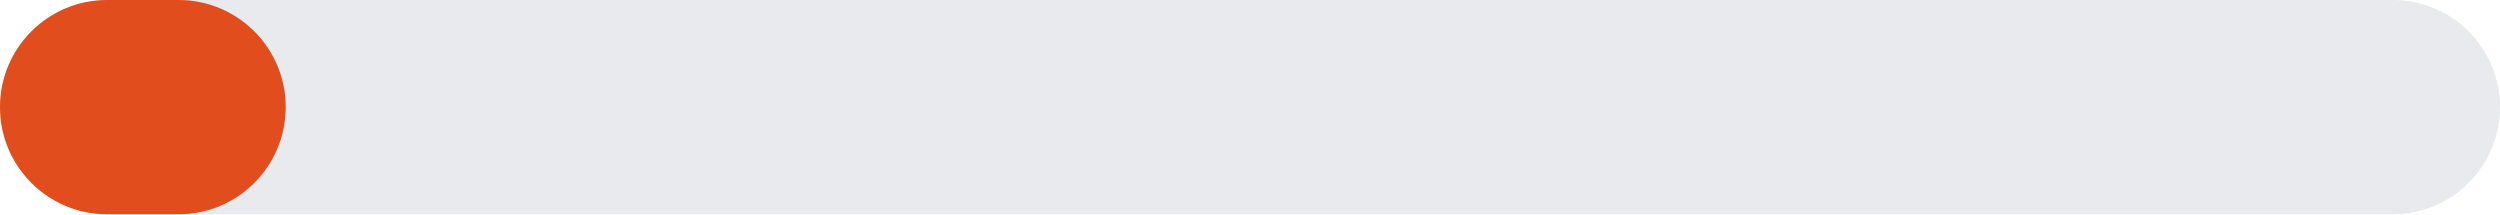
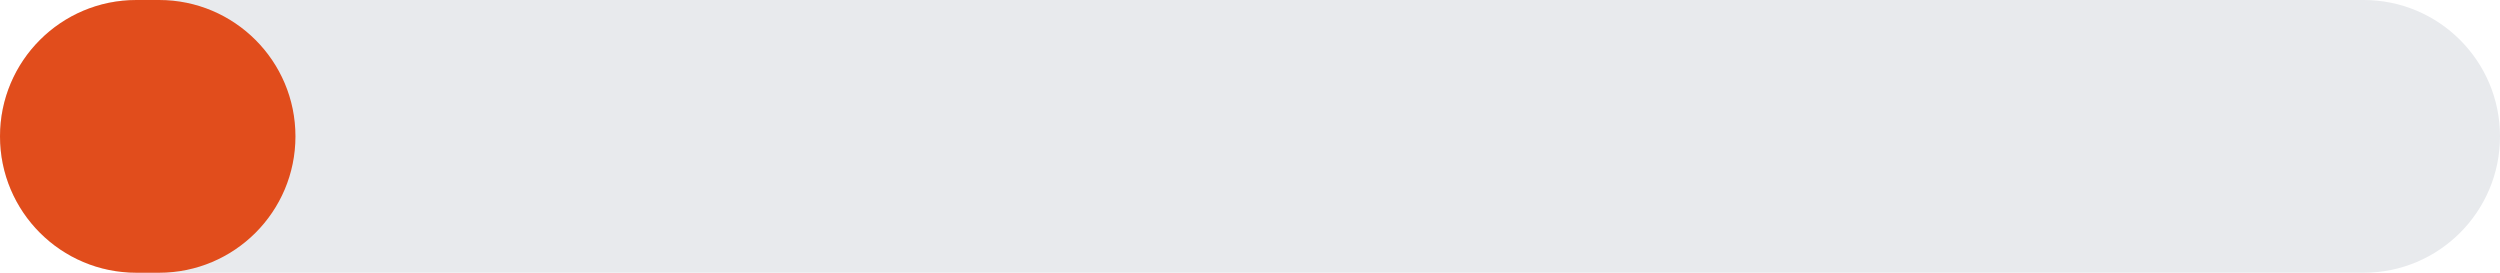
- <svg xmlns="http://www.w3.org/2000/svg" width="140" height="12" viewBox="0 0 140 12">
-   <rect width="140" height="12" rx="6" fill="#e8eaed" />
-   <rect width="16" height="12" rx="6" fill="#e14d1c" />
+ <svg xmlns="http://www.w3.org/2000/svg" width="110" height="12" viewBox="0 0 110 12">
+   <rect width="110" height="12" rx="6" fill="#e8eaed" />
+   <rect width="13" height="12" rx="6" fill="#e14d1c" />
</svg>
